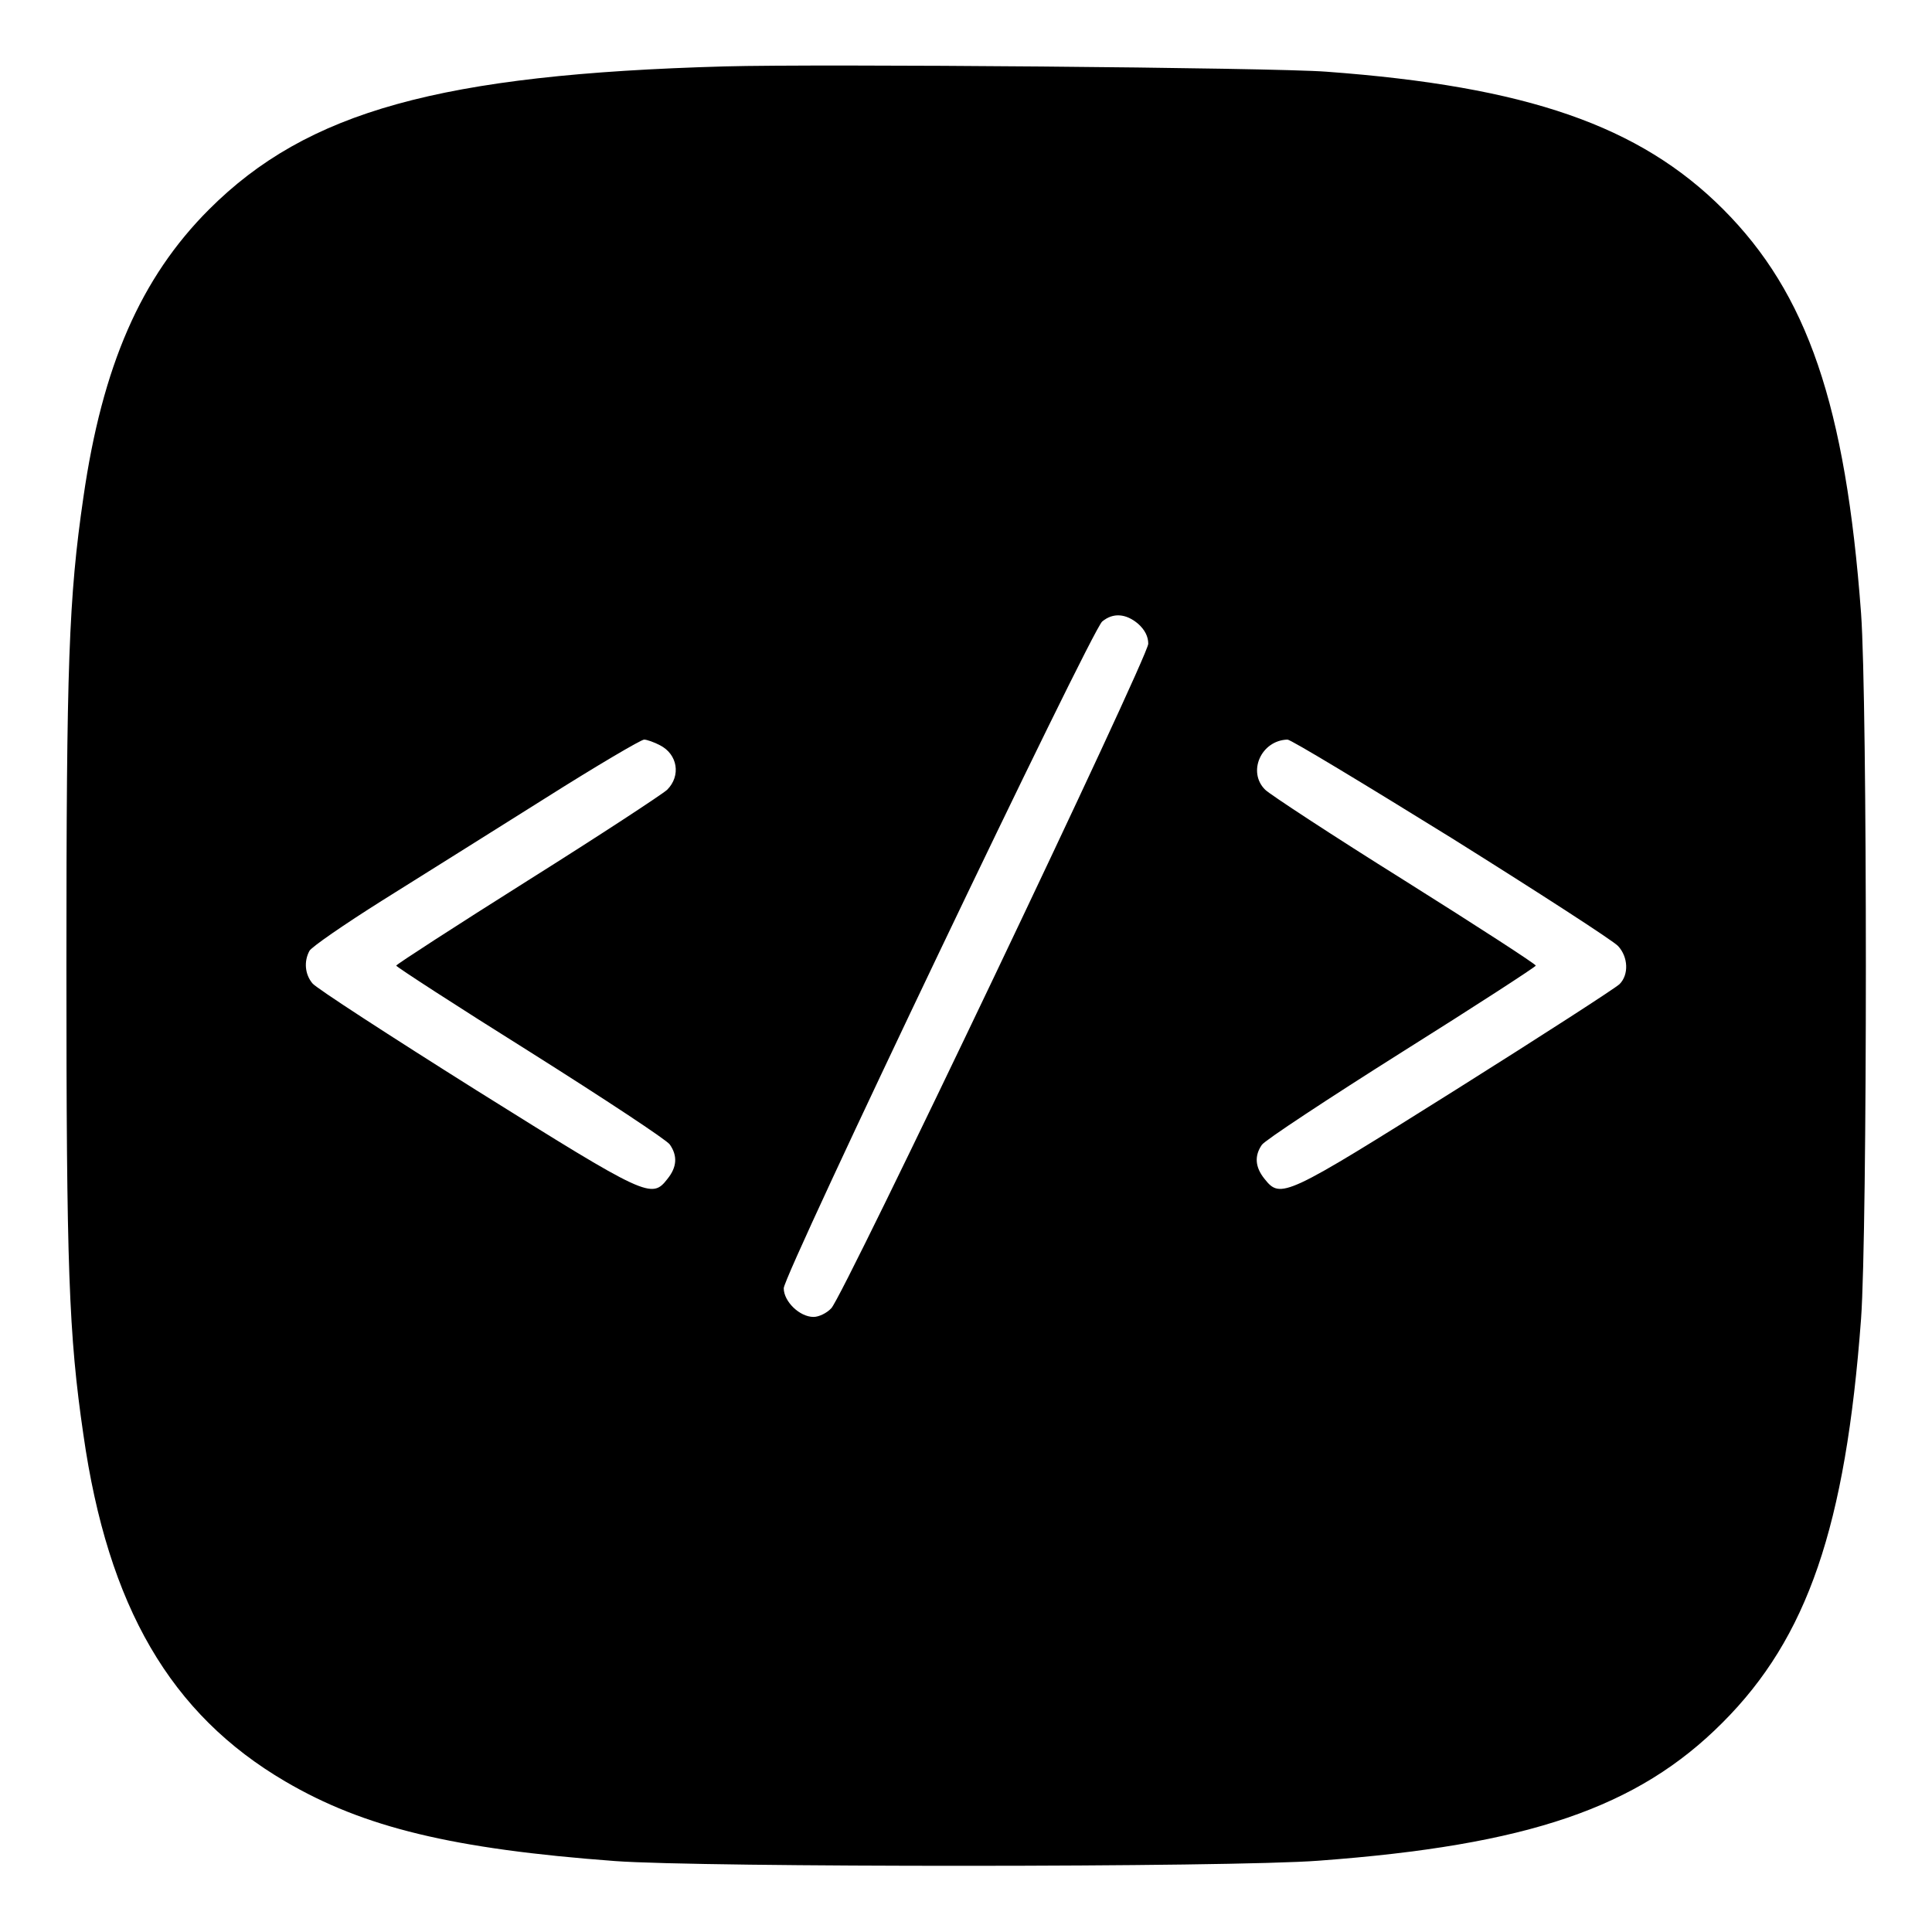
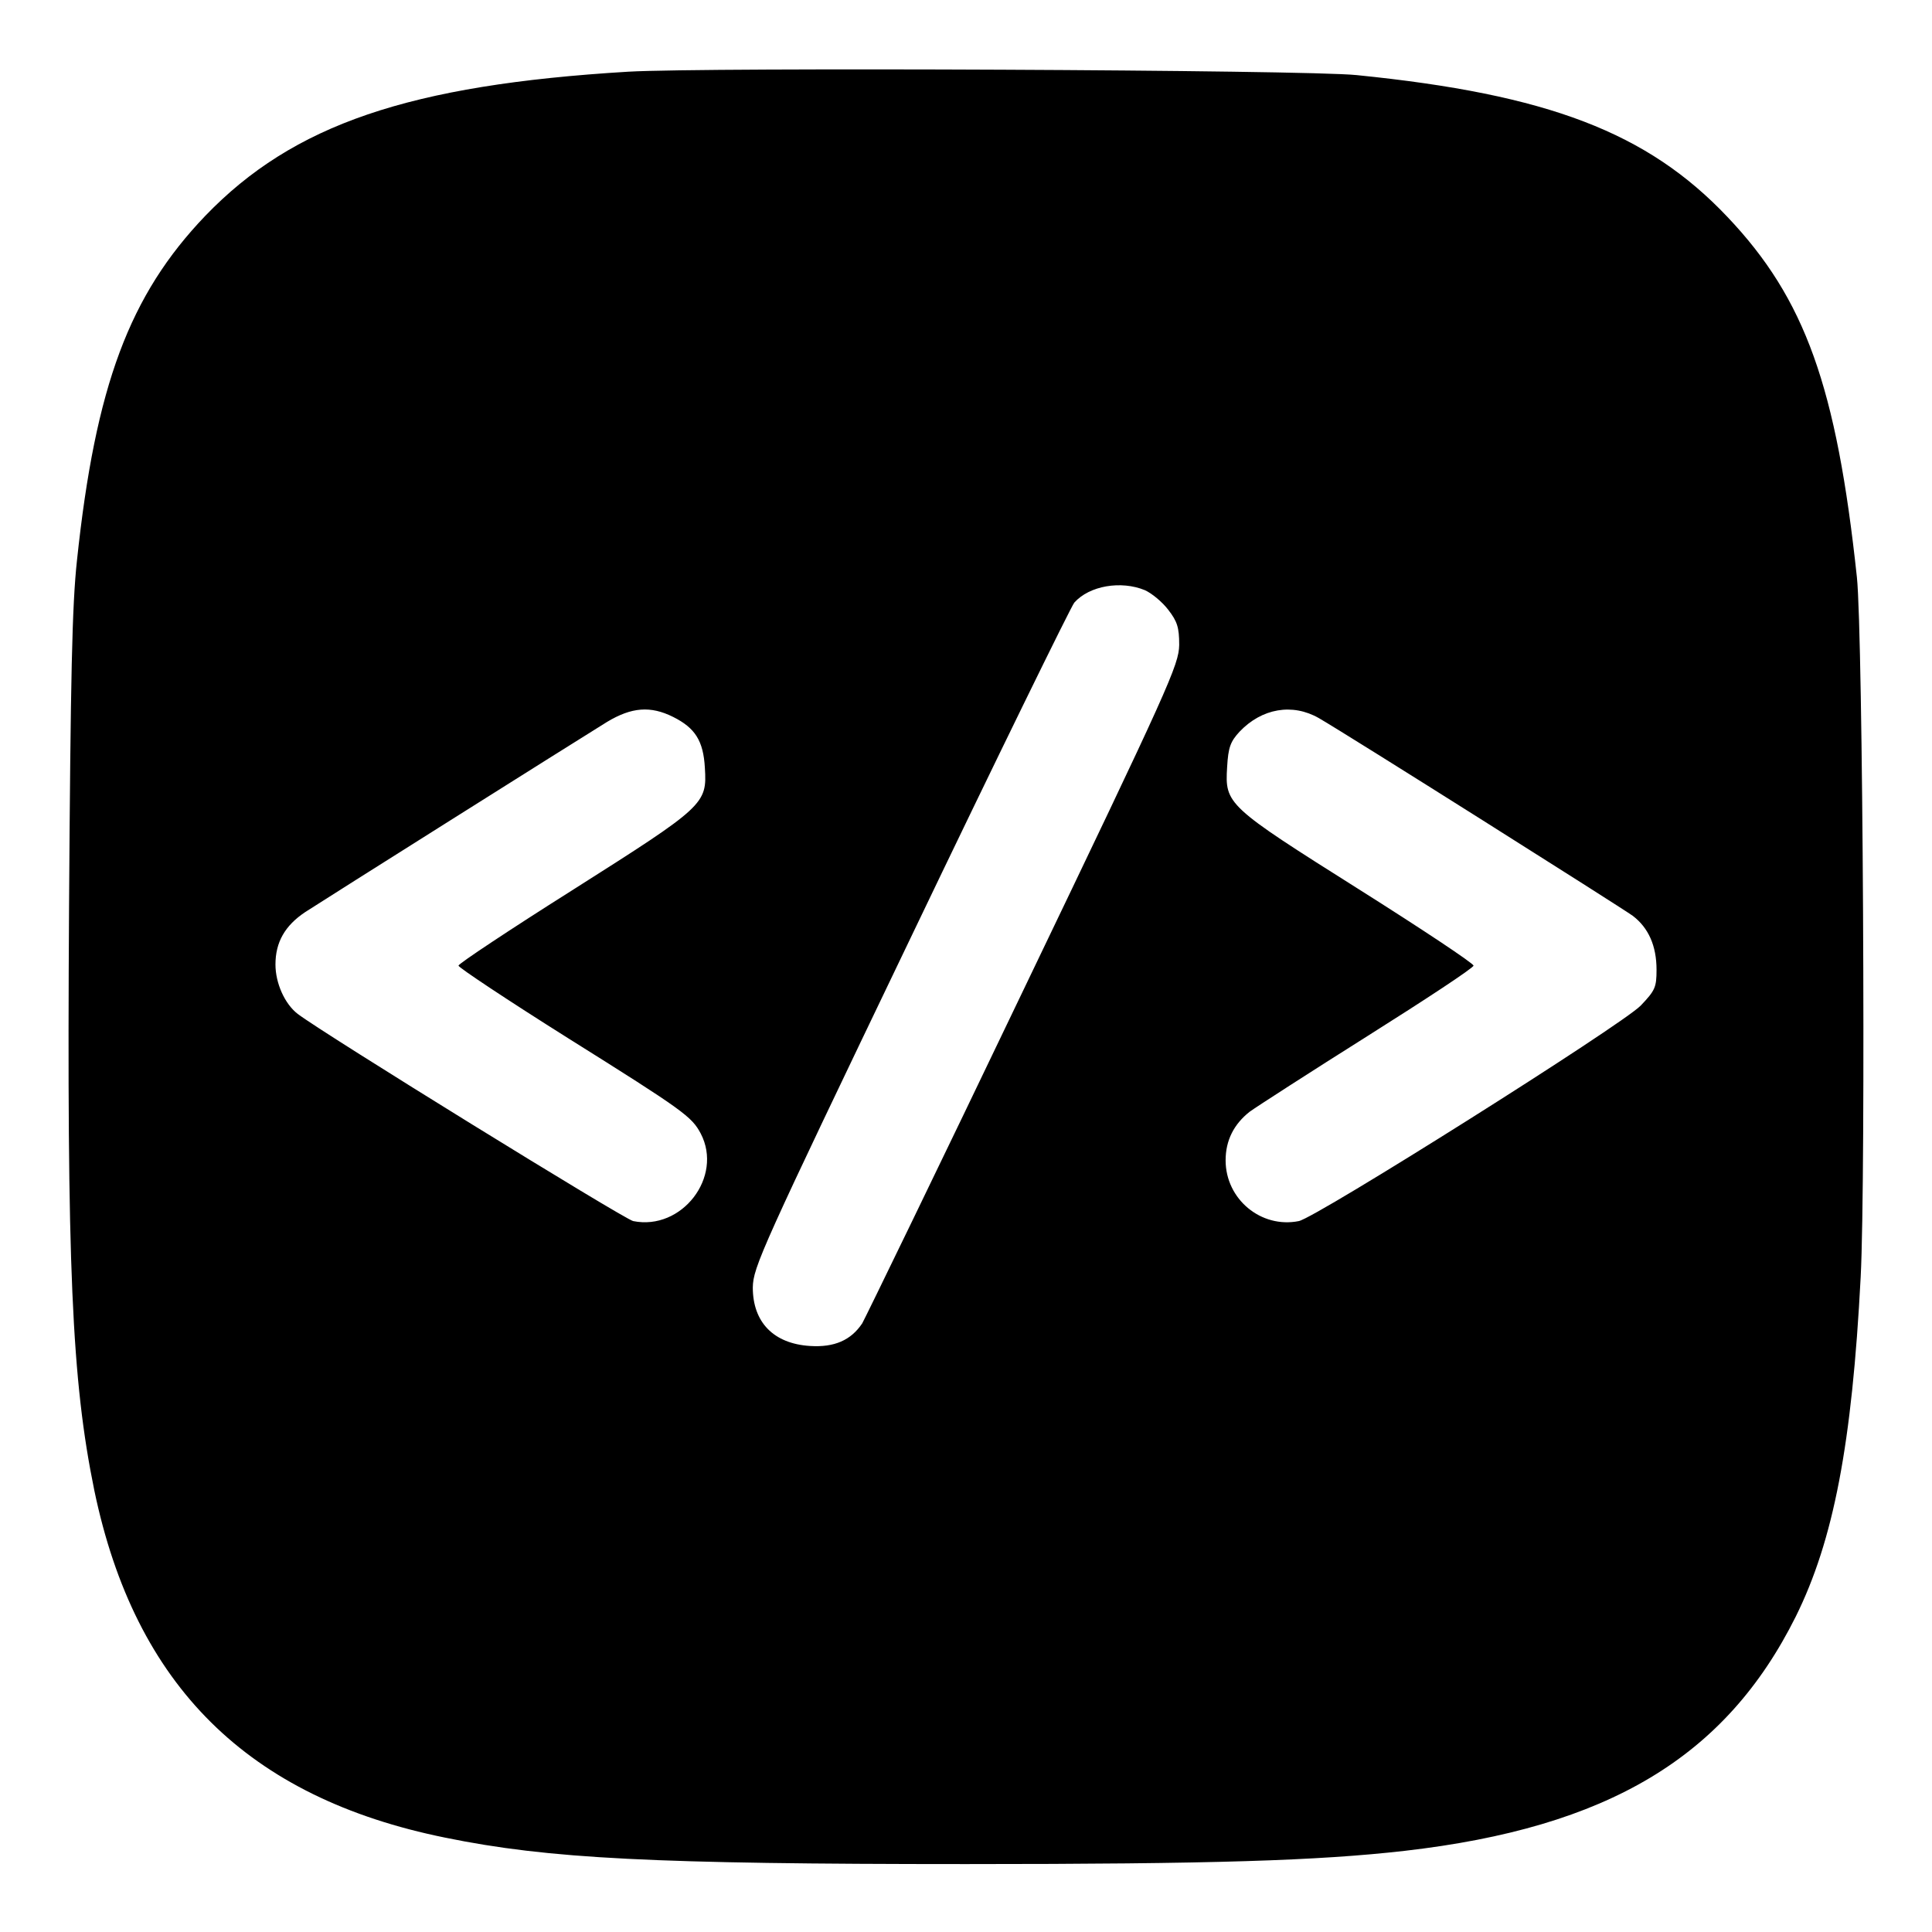
<svg xmlns="http://www.w3.org/2000/svg" version="1.0" width="512pt" height="512pt" viewBox="0 0 512 512" preserveAspectRatio="xMidYMid meet">
  <g transform="translate(0,512) scale(0.1,-0.1)" fill="#000000" stroke="none">
-     <path d="M1920 4944 c-753 -21 -1106 -119 -1366 -379 -181 -181 -283 -415 -333 -763 -39 -267 -45 -444 -45 -1242 0 -798 6 -976 45 -1242 65 -456 231 -741 535 -919 208 -122 444 -179 874 -211 229 -17 1633 -17 1865 1 554 41 845 140 1070 366 225 225 326 519 367 1070 17 235 17 1637 0 1870 -41 551 -142 847 -366 1071 -221 221 -520 325 -1051 364 -141 11 -1344 21 -1595 14z m1096 -1477 c18 -16 27 -34 27 -53 0 -35 -808 -1729 -840 -1761 -12 -13 -33 -23 -47 -23 -37 0 -79 41 -79 76 0 37 815 1743 844 1767 29 24 63 21 95 -6z m-1267 -322 c47 -24 56 -81 19 -118 -13 -12 -179 -121 -370 -241 -192 -121 -348 -222 -348 -225 0 -3 160 -107 355 -229 195 -123 362 -233 370 -245 21 -30 19 -60 -6 -91 -42 -54 -53 -49 -507 235 -229 144 -425 271 -434 283 -20 24 -23 58 -8 86 5 10 92 70 192 133 101 63 295 185 432 271 136 86 255 156 263 156 7 0 27 -7 42 -15z m2098 -246 c230 -144 428 -272 441 -286 27 -29 29 -76 4 -101 -10 -10 -205 -136 -434 -280 -454 -285 -464 -290 -507 -236 -25 31 -27 61 -7 90 8 12 175 122 370 245 196 123 356 227 356 230 0 4 -156 105 -347 225 -192 120 -358 229 -370 241 -48 47 -11 131 59 133 9 0 204 -118 435 -261z" />
+     <path d="M1665 4930 c-581 -35 -888 -140 -1121 -382 -201 -210 -291 -450 -340 -913 -13 -119 -17 -310 -21 -915 -6 -958 7 -1257 67 -1550 108 -518 407 -814 930 -920 274 -56 552 -70 1380 -70 654 0 933 9 1162 35 540 62 851 248 1037 621 100 202 149 456 172 900 14 267 6 1703 -10 1854 -54 505 -137 738 -343 955 -212 224 -475 325 -983 376 -134 14 -1726 21 -1930 9z m1369 -1374 c18 -8 46 -31 62 -52 24 -31 29 -47 29 -93 -1 -53 -25 -107 -413 -915 -226 -472 -419 -869 -427 -883 -30 -45 -74 -64 -138 -60 -97 6 -152 63 -152 155 1 54 22 101 418 926 229 478 425 878 434 889 40 45 124 59 187 33z m-1250 -336 c58 -29 80 -63 84 -135 6 -96 -1 -102 -348 -322 -168 -106 -305 -197 -305 -202 0 -5 131 -92 290 -192 308 -193 328 -208 352 -253 60 -115 -50 -258 -179 -232 -24 5 -821 497 -889 549 -34 26 -59 81 -59 131 0 59 25 103 79 139 49 32 727 459 800 504 65 39 115 43 175 13z m1711 -3 c78 -45 800 -501 832 -524 42 -32 63 -80 63 -143 0 -47 -4 -55 -42 -95 -51 -52 -860 -562 -906 -571 -100 -20 -194 58 -194 161 0 53 22 96 64 129 18 13 159 104 313 201 154 97 280 180 280 186 0 6 -137 97 -305 203 -349 220 -354 225 -348 323 3 53 9 68 33 94 59 62 140 76 210 36z" />
  </g>
</svg>
